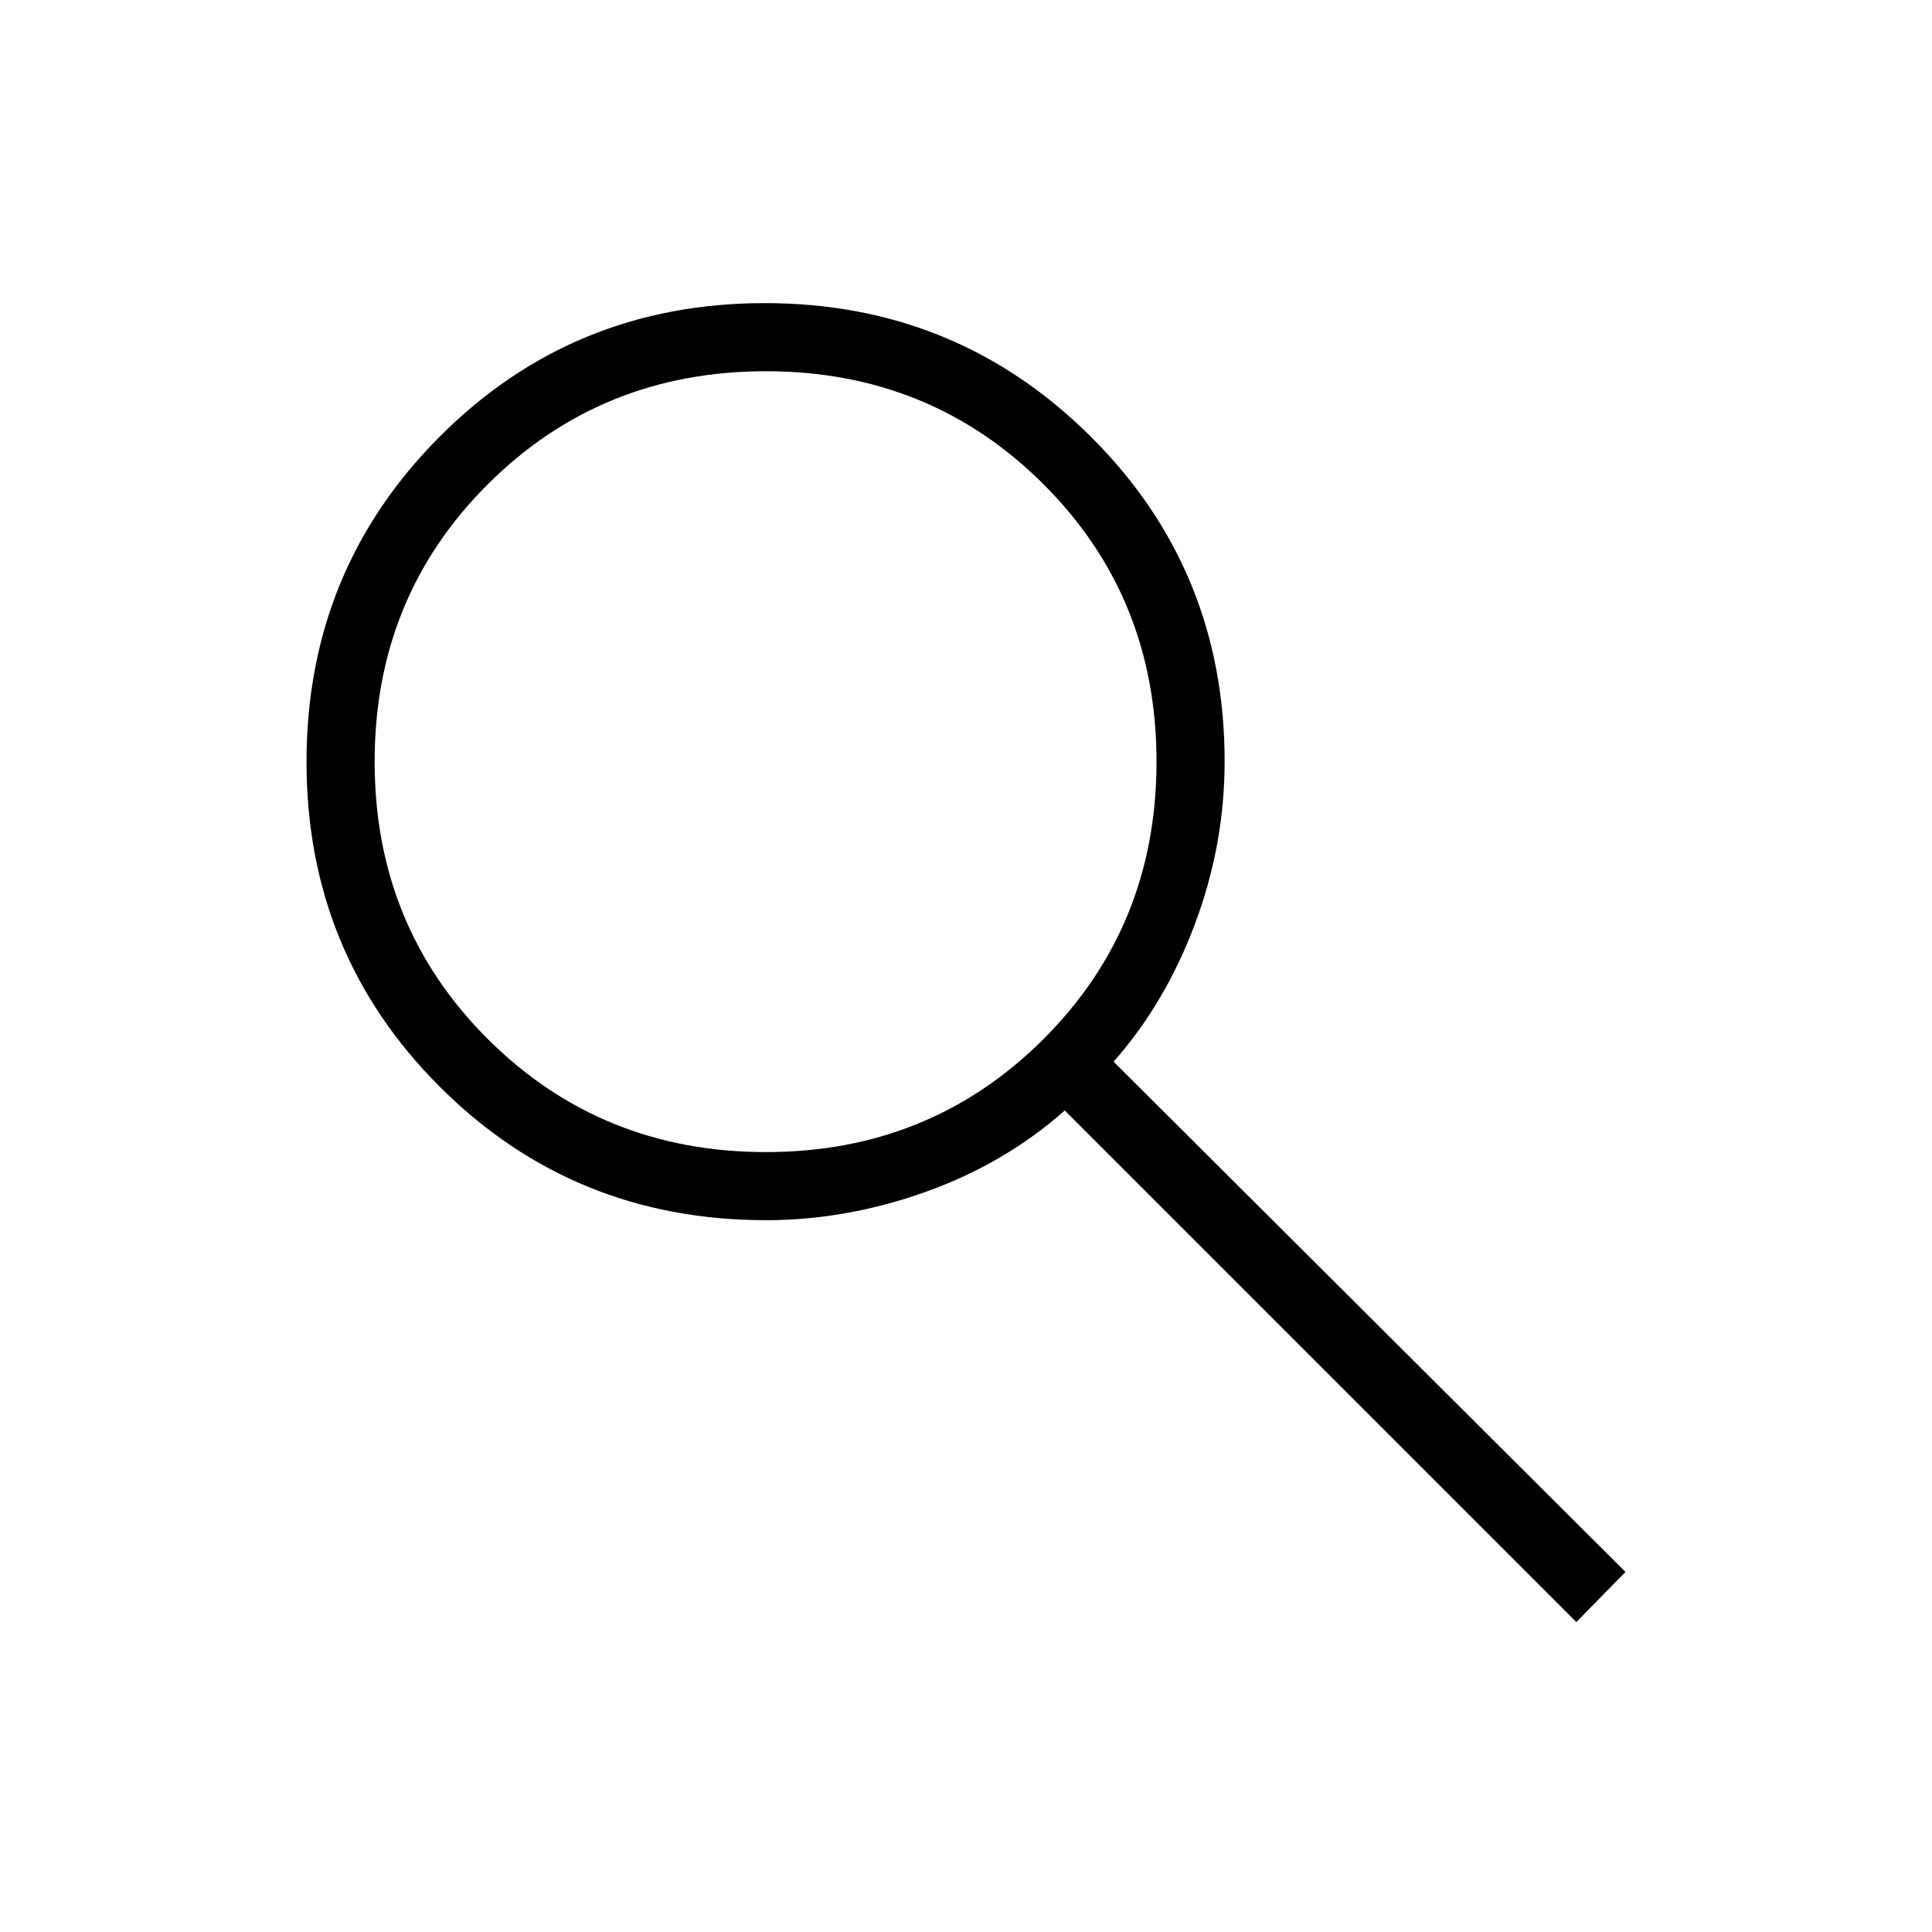
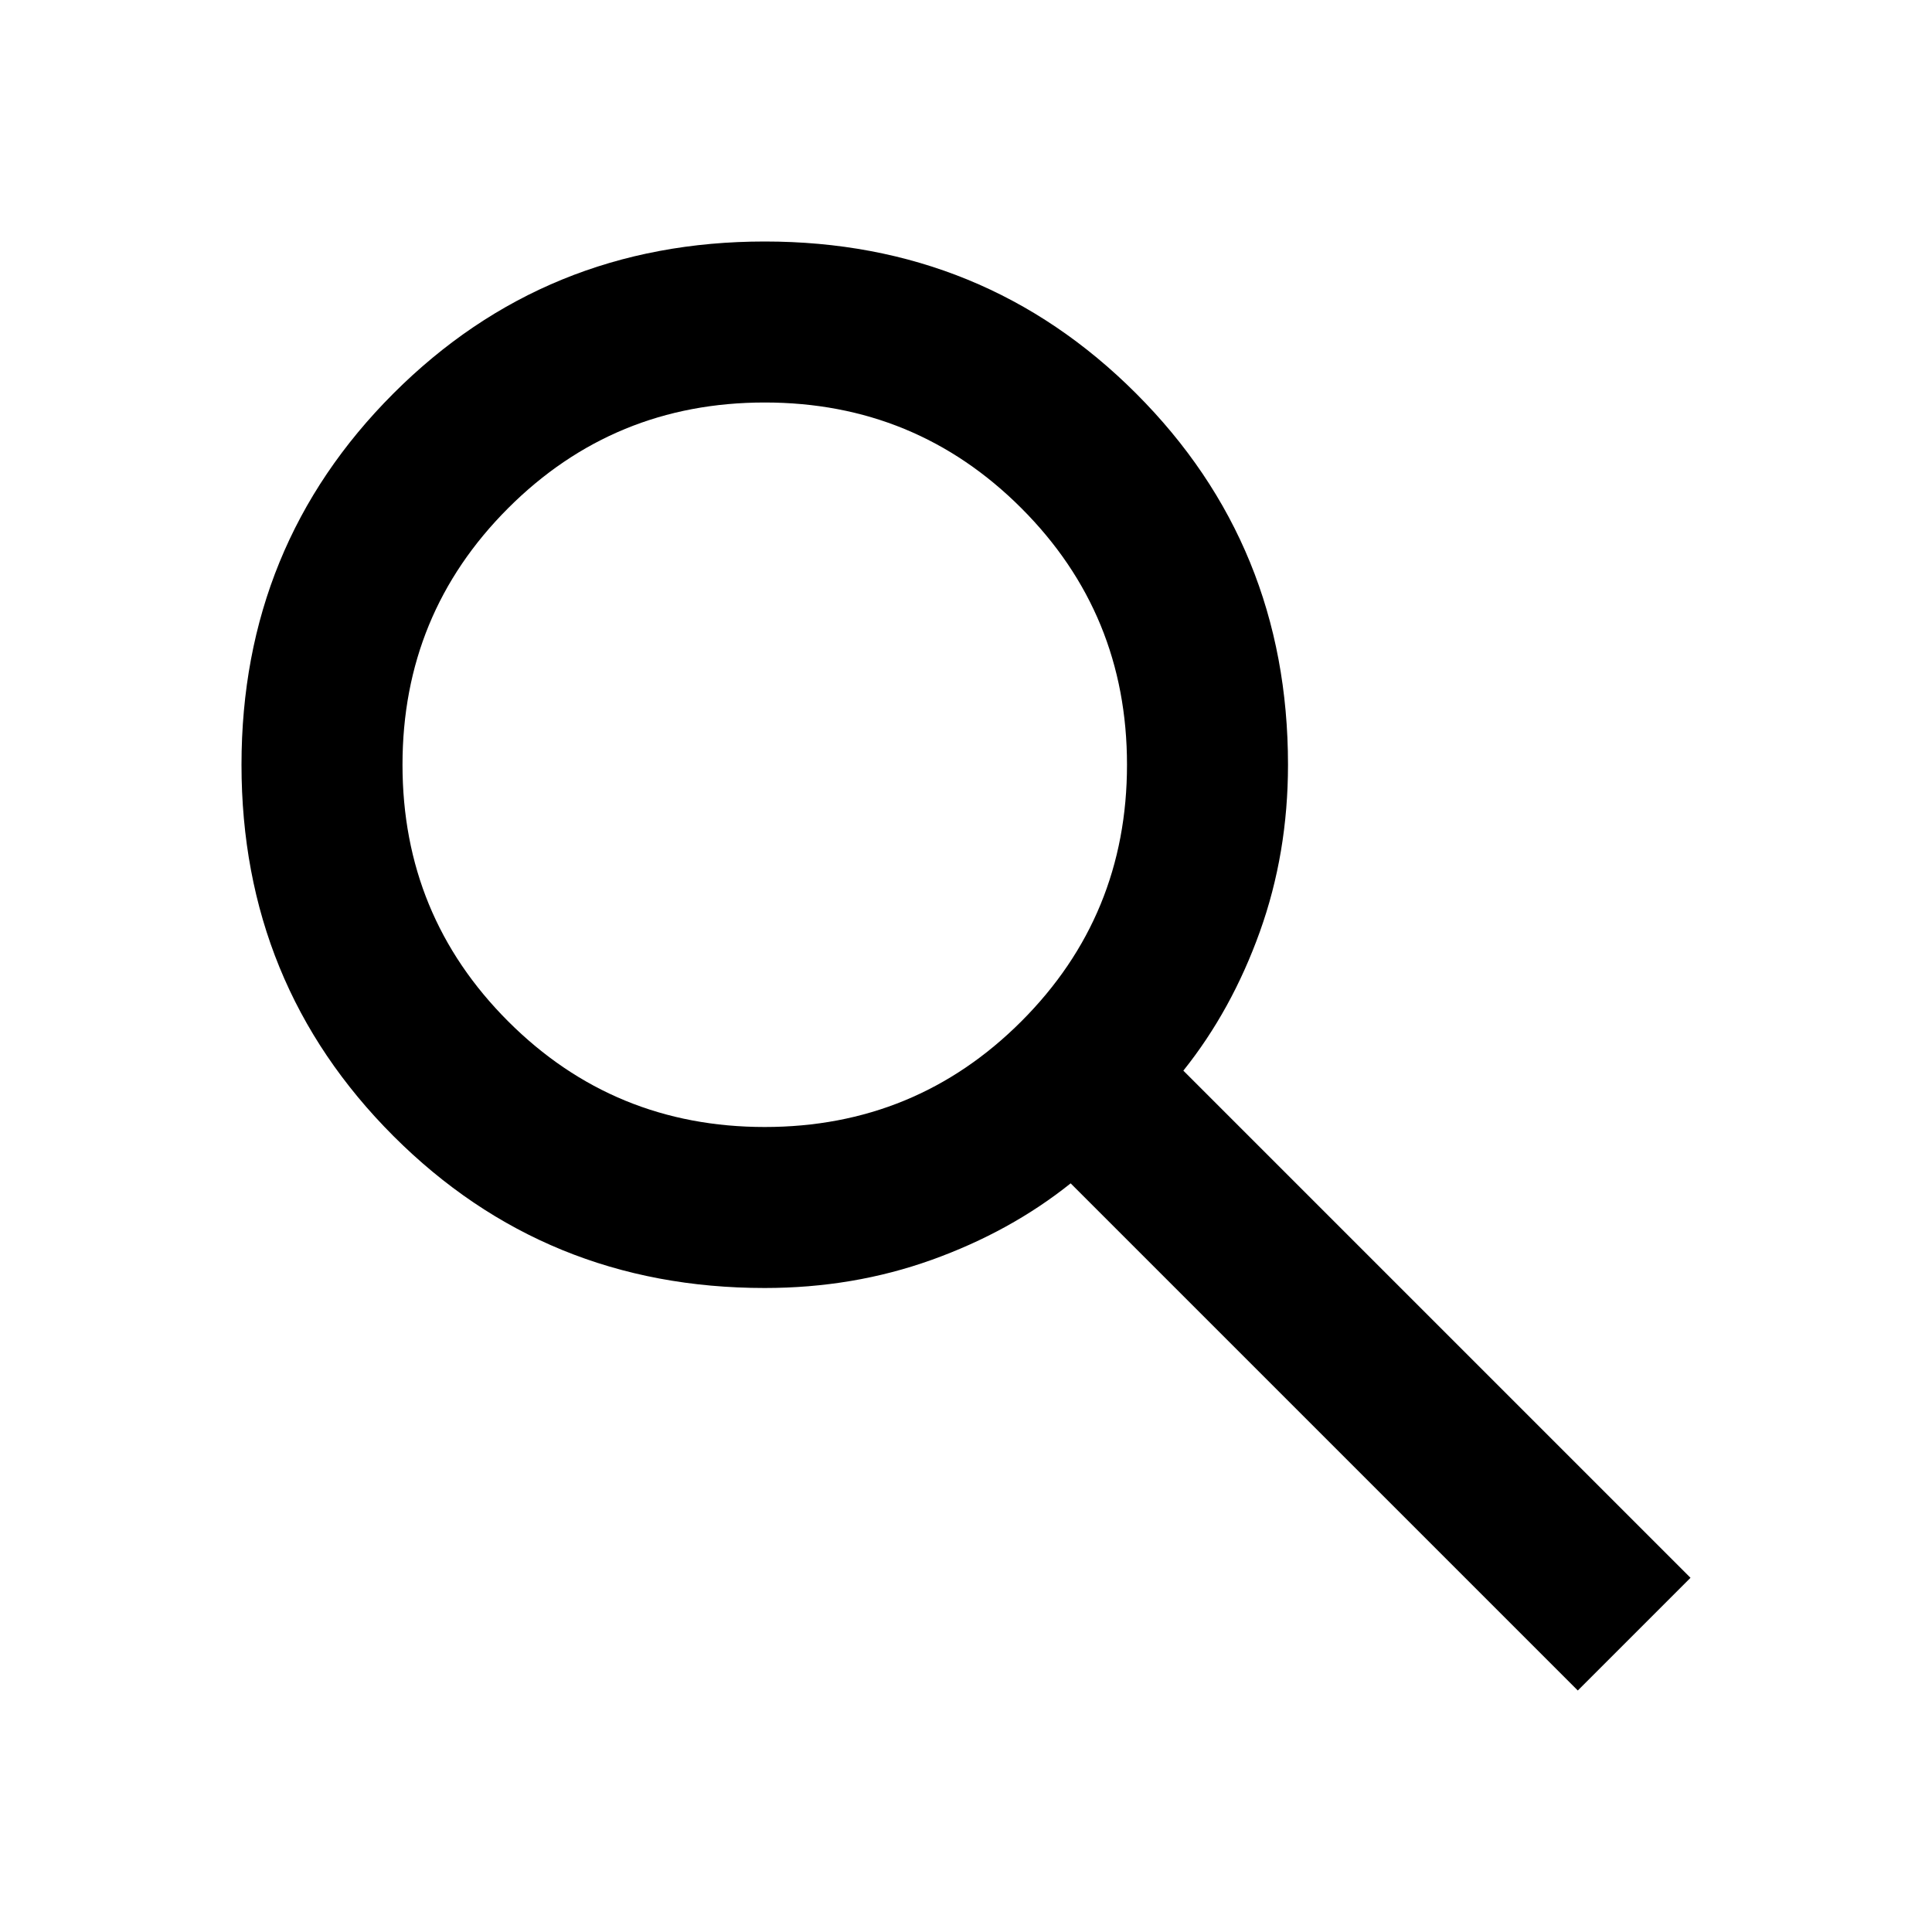
- <svg xmlns="http://www.w3.org/2000/svg" height="40" viewBox="0 -960 960 960" width="40">
-   <path d="M783.282-154 529.077-408.205q-29.798 26.398-69.174 40.456-39.376 14.057-79.185 14.057-95.757 0-162.084-66.196-66.327-66.195-66.327-161.525 0-95.331 66.196-161.651 66.195-66.321 161.486-66.321 95.29 0 161.907 66.232t66.617 161.529q0 41.368-14.769 80.778-14.77 39.41-40.411 68.384l254.36 253.539L783.282-154ZM380.564-387.538q81.645 0 137.874-56.09t56.229-137.911q0-81.82-56.229-137.91t-137.874-56.09q-81.773 0-138.092 56.09-56.318 56.09-56.318 137.91 0 81.821 56.318 137.911 56.319 56.09 138.092 56.09Z" />
+ <svg xmlns="http://www.w3.org/2000/svg" height="24" viewBox="0 -960 960 960" width="24">
+   <path d="M784-120 532-372q-30 24-69 38t-83 14q-109 0-184.5-75.5T120-580q0-109 75.5-184.5T380-840q109 0 184.5 75.5T640-580q0 44-14 83t-38 69l252 252-56 56ZM380-400q75 0 127.5-52.5T560-580q0-75-52.5-127.5T380-760q-75 0-127.5 52.5T200-580q0 75 52.5 127.5T380-400Z" />
</svg>
